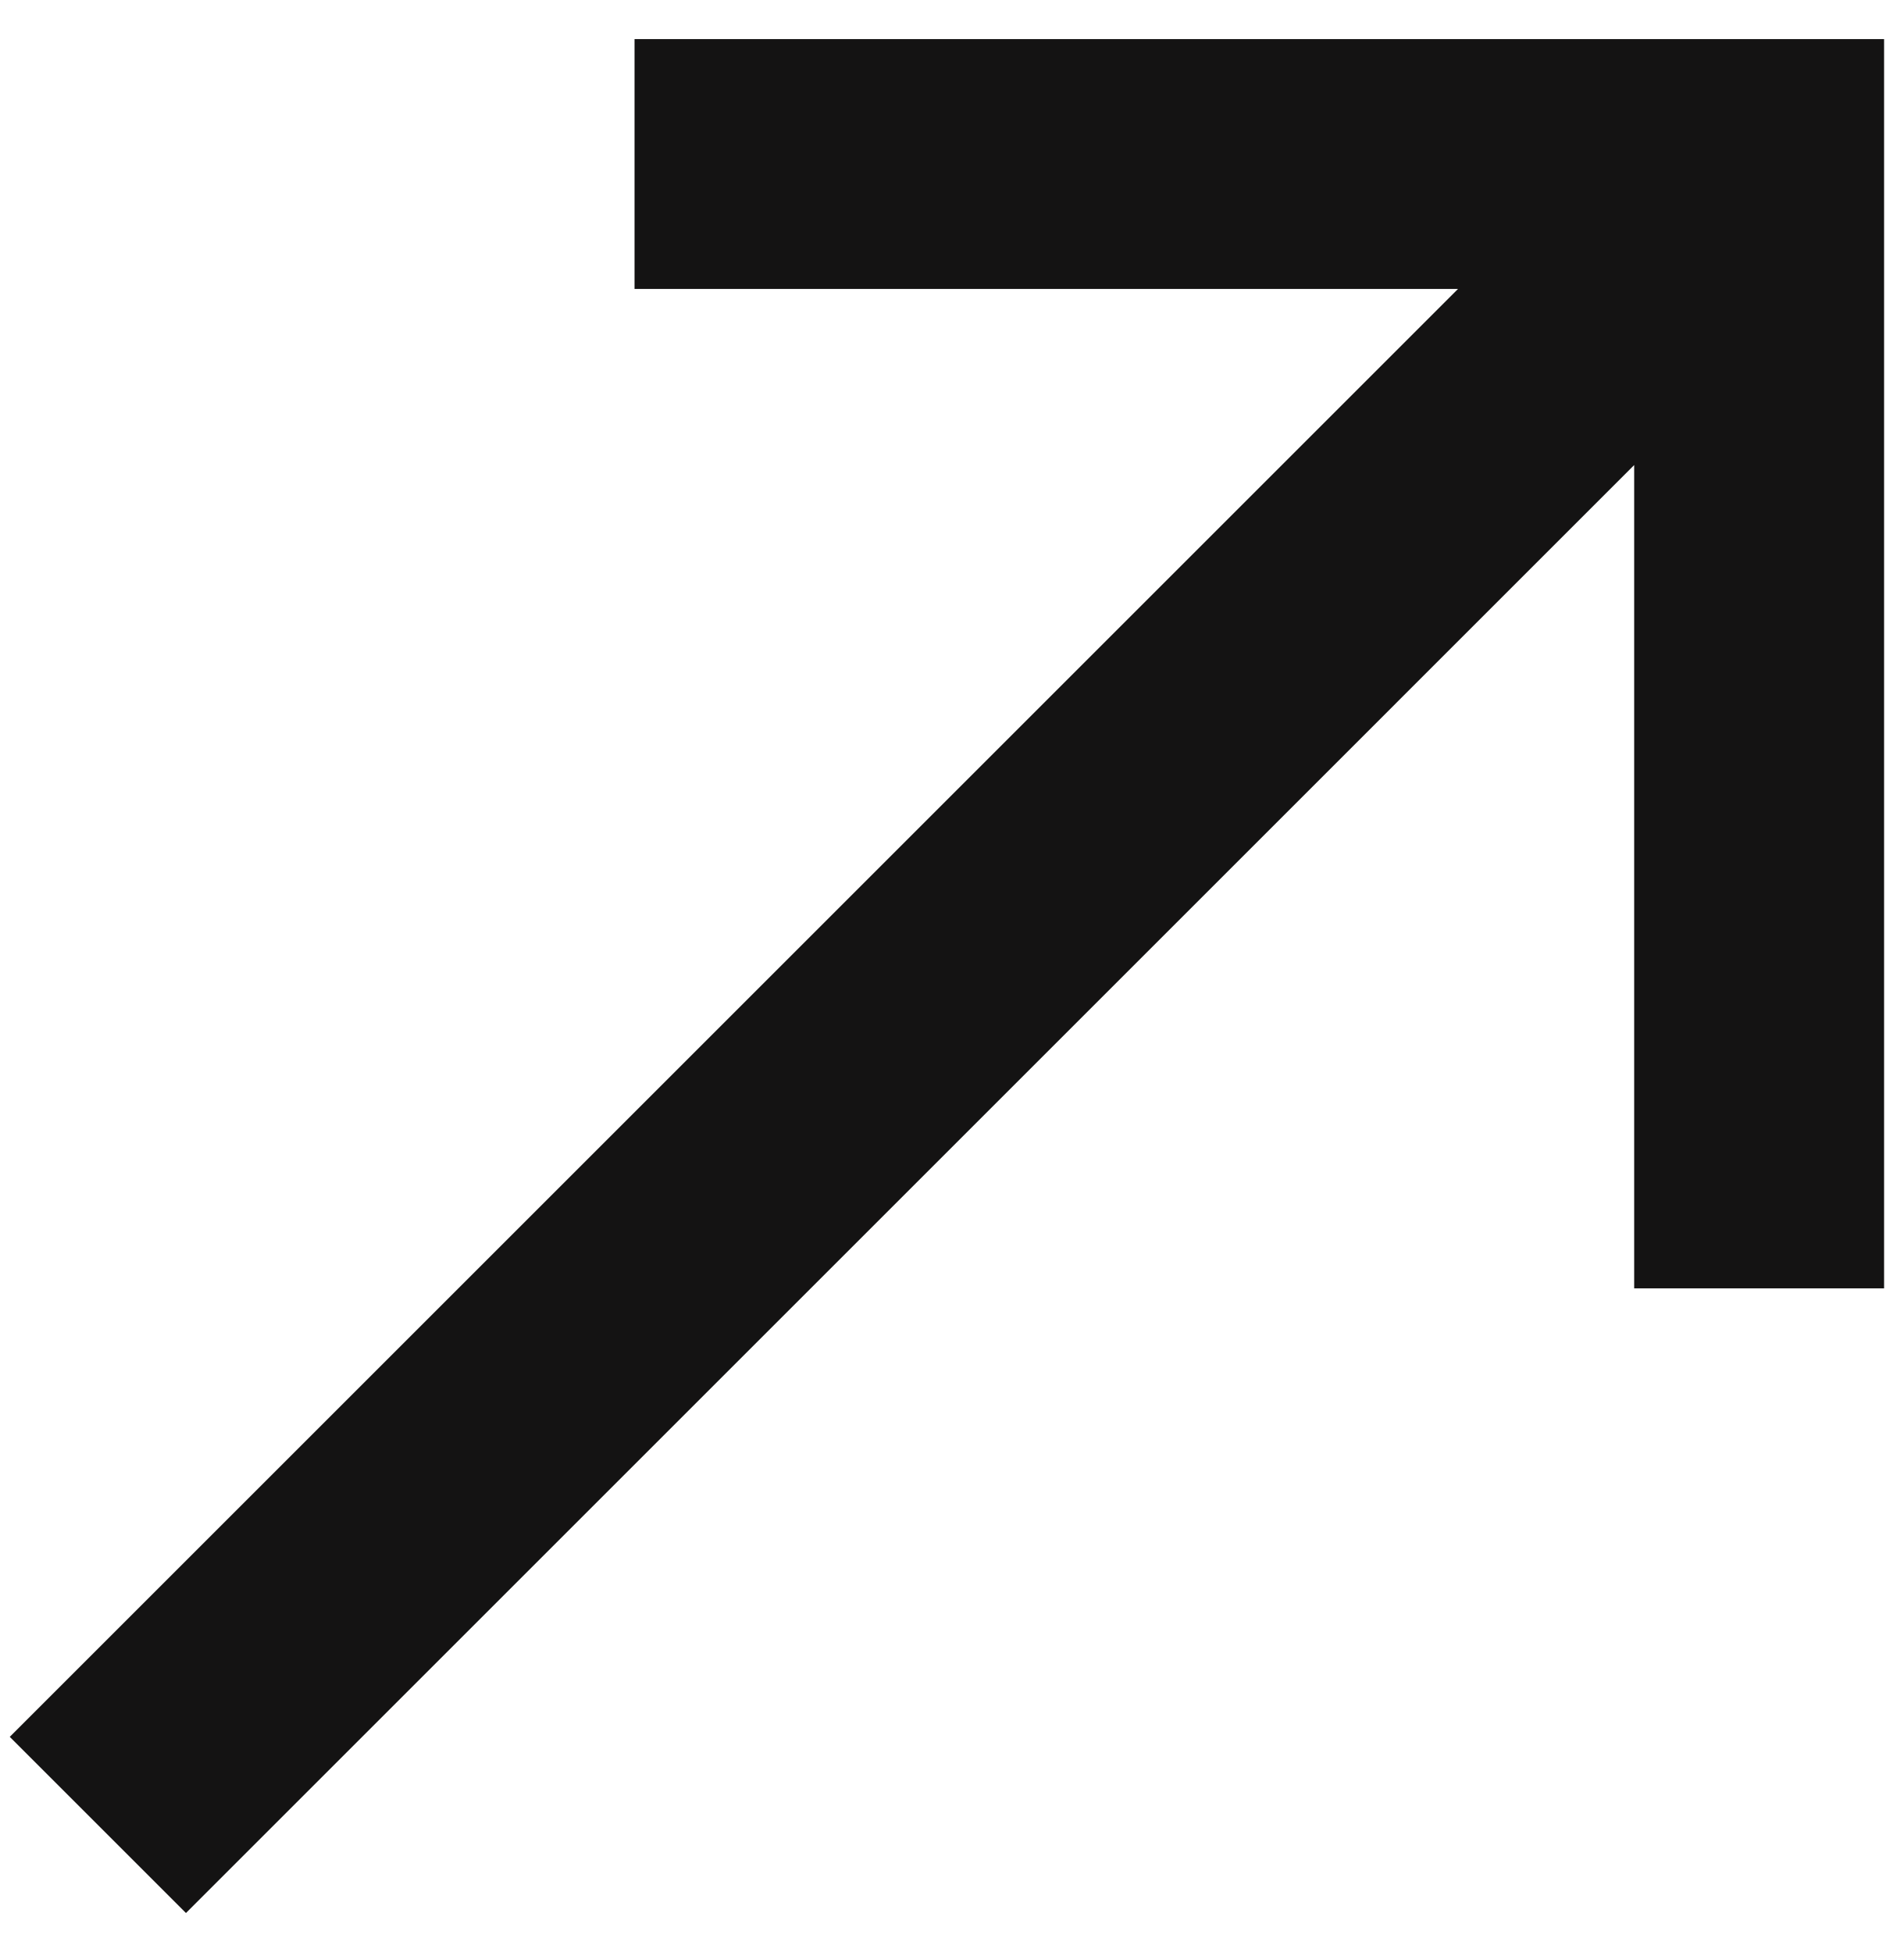
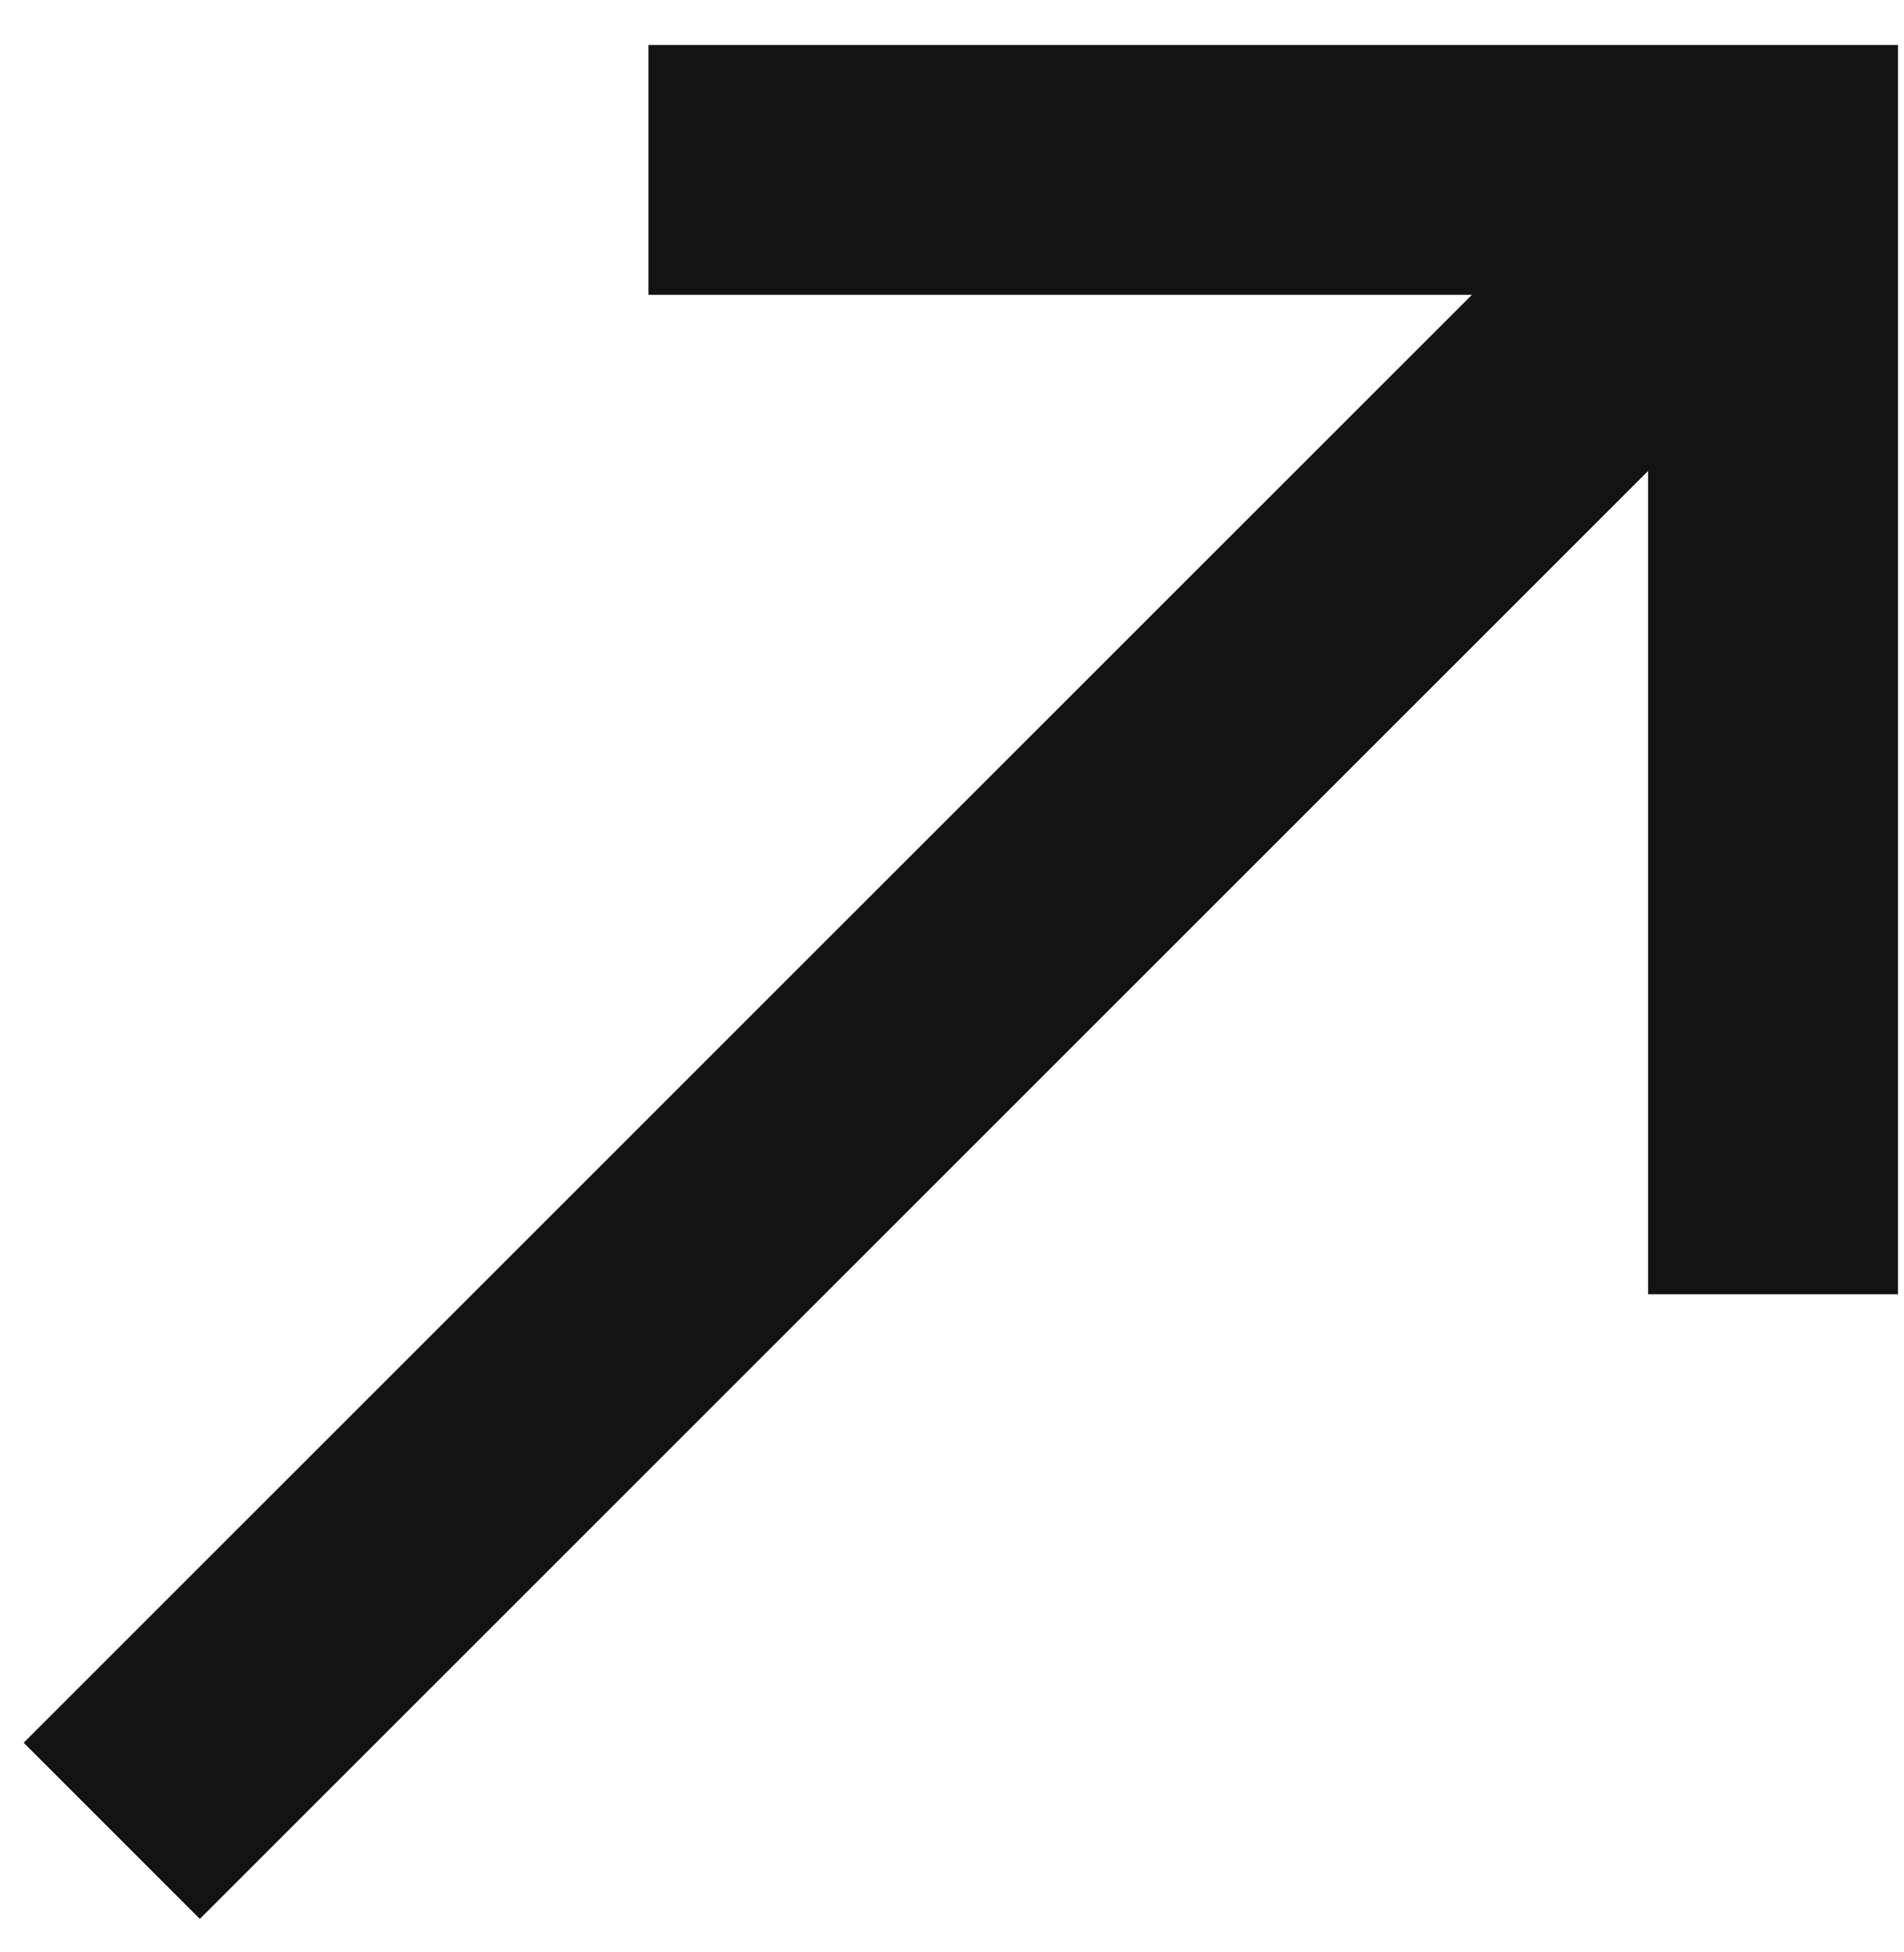
<svg xmlns="http://www.w3.org/2000/svg" width="39" height="40" viewBox="0 0 39 40" fill="none">
-   <path d="M13 0.801V5.921H29.871L0.2 35.591L3.81 39.201L33.48 9.53V26.401H38.6V0.801H13Z" fill="#141313" />
+   <path d="M13.285 0.922V6.042H30.155L0.485 35.712L4.094 39.322L33.765 9.651V26.522H38.885V0.922H13.285Z" fill="#141313" />
</svg>
